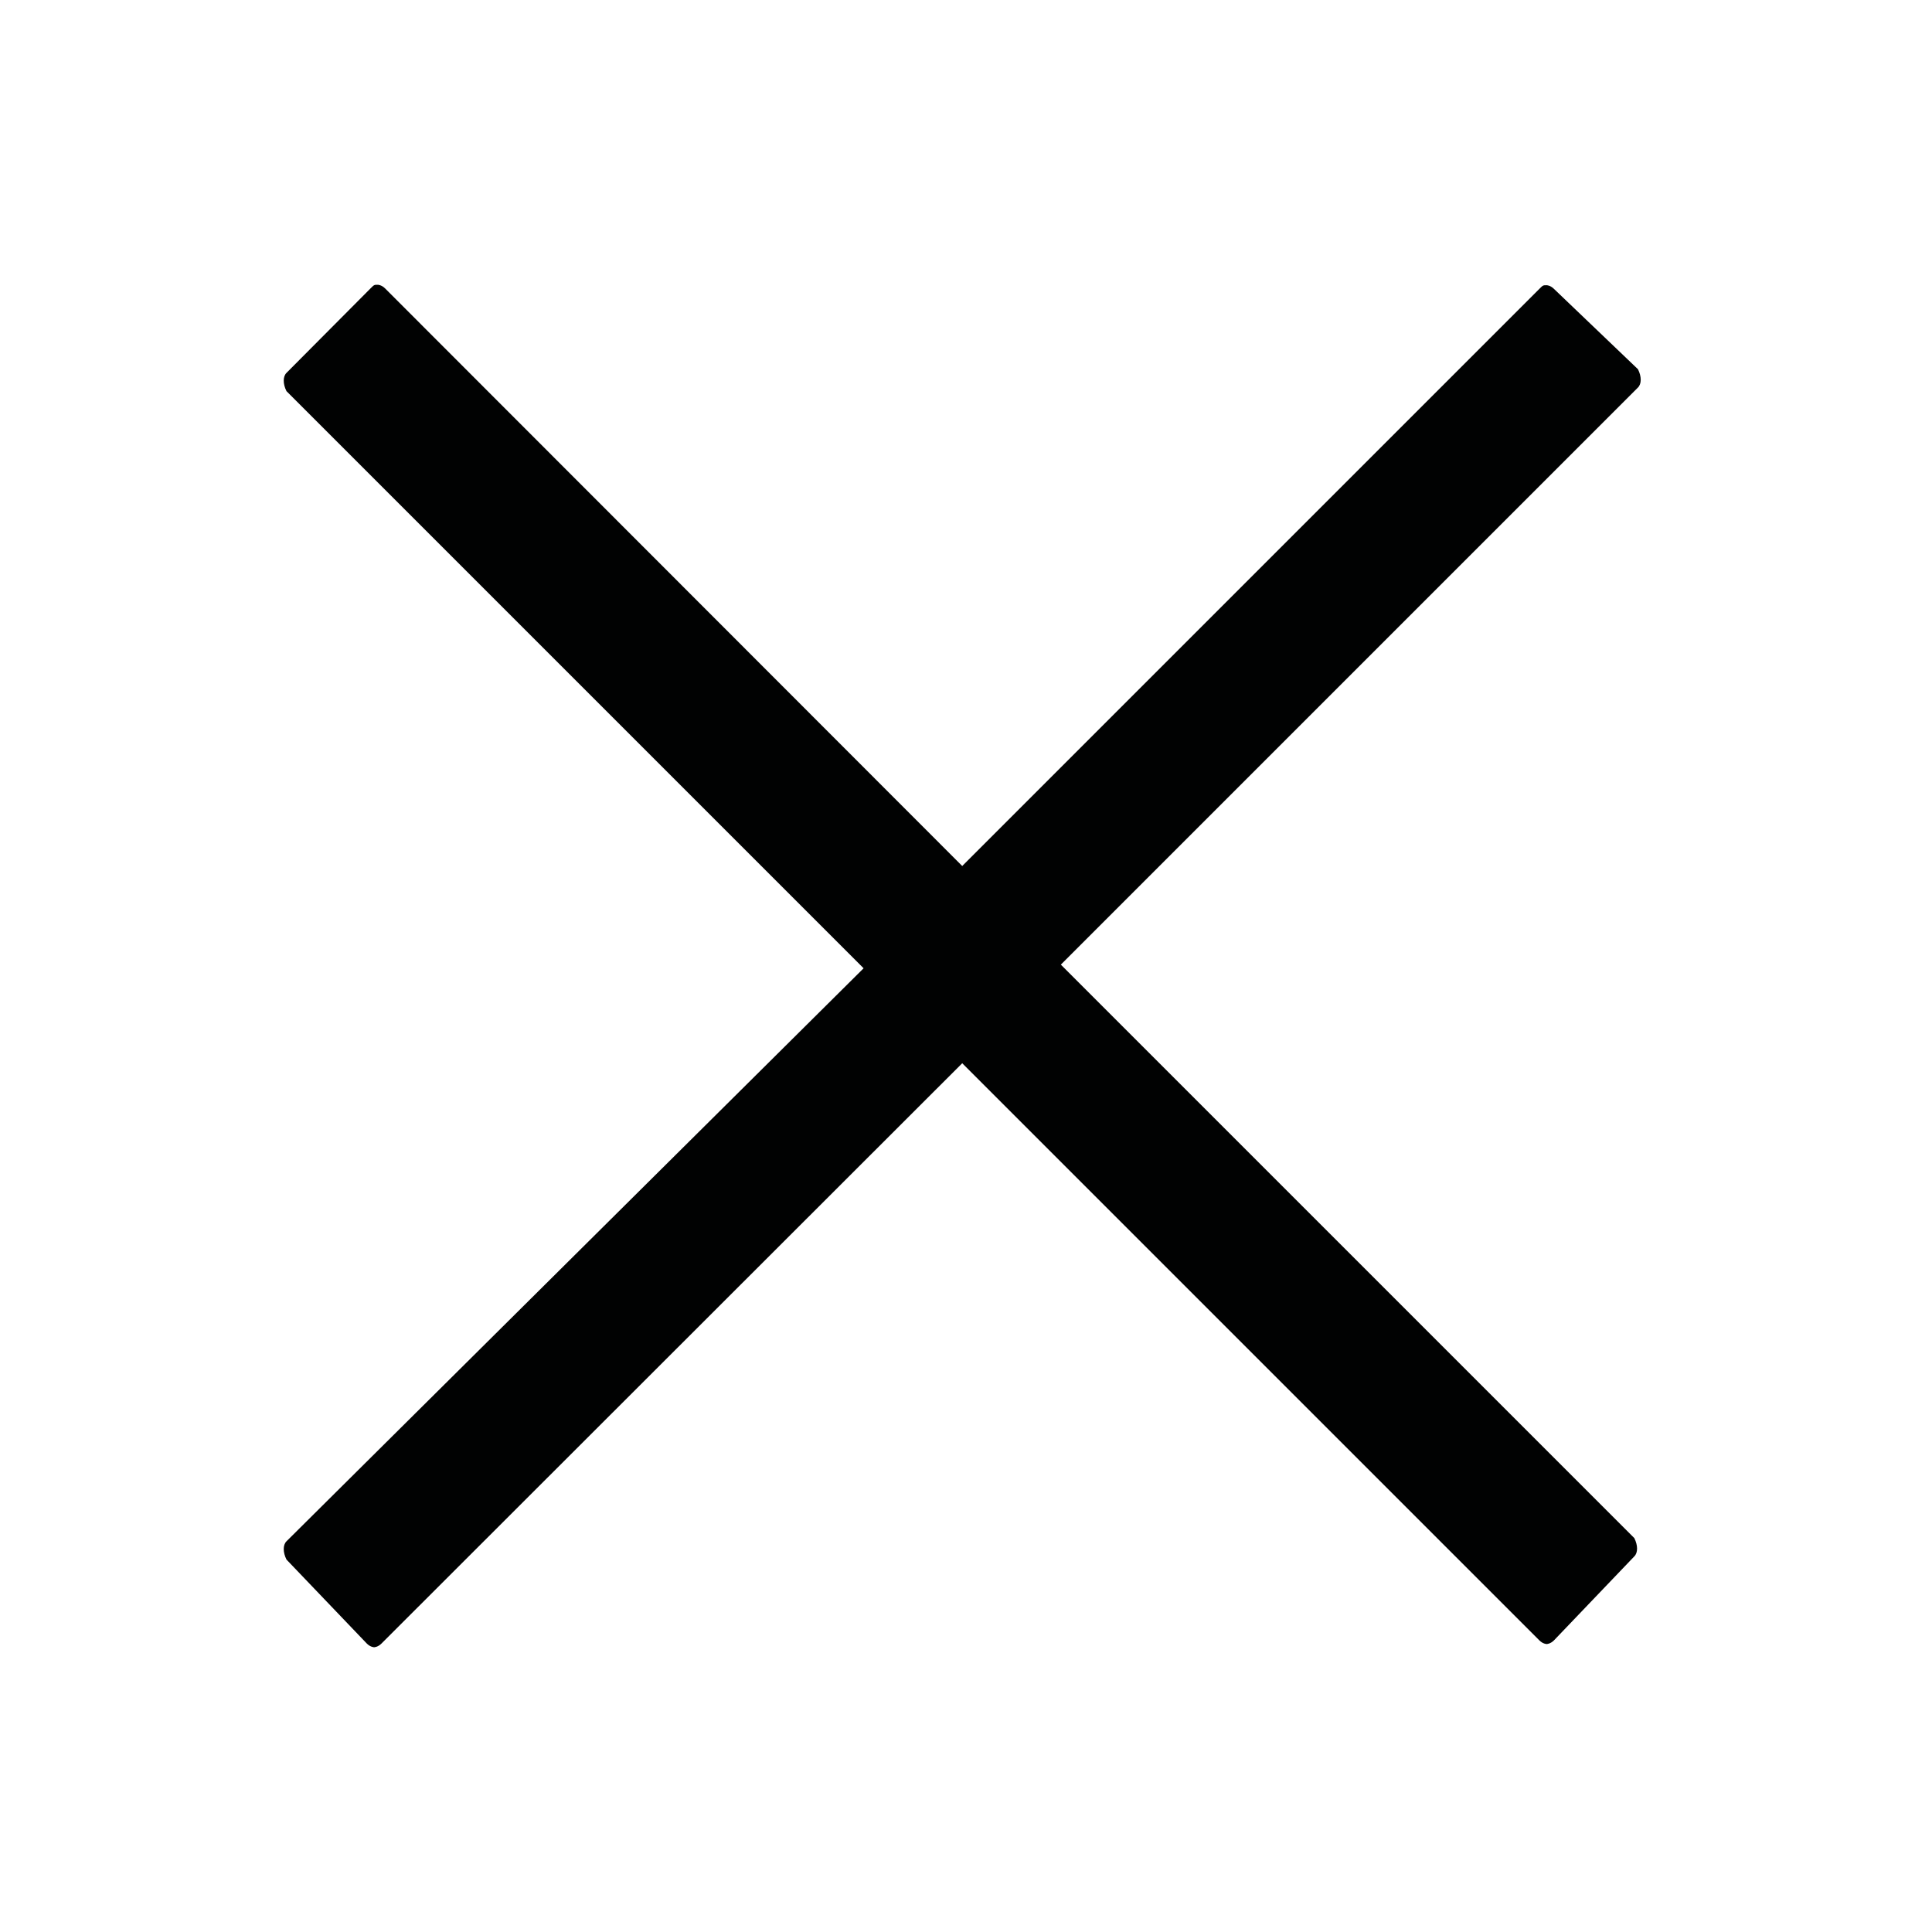
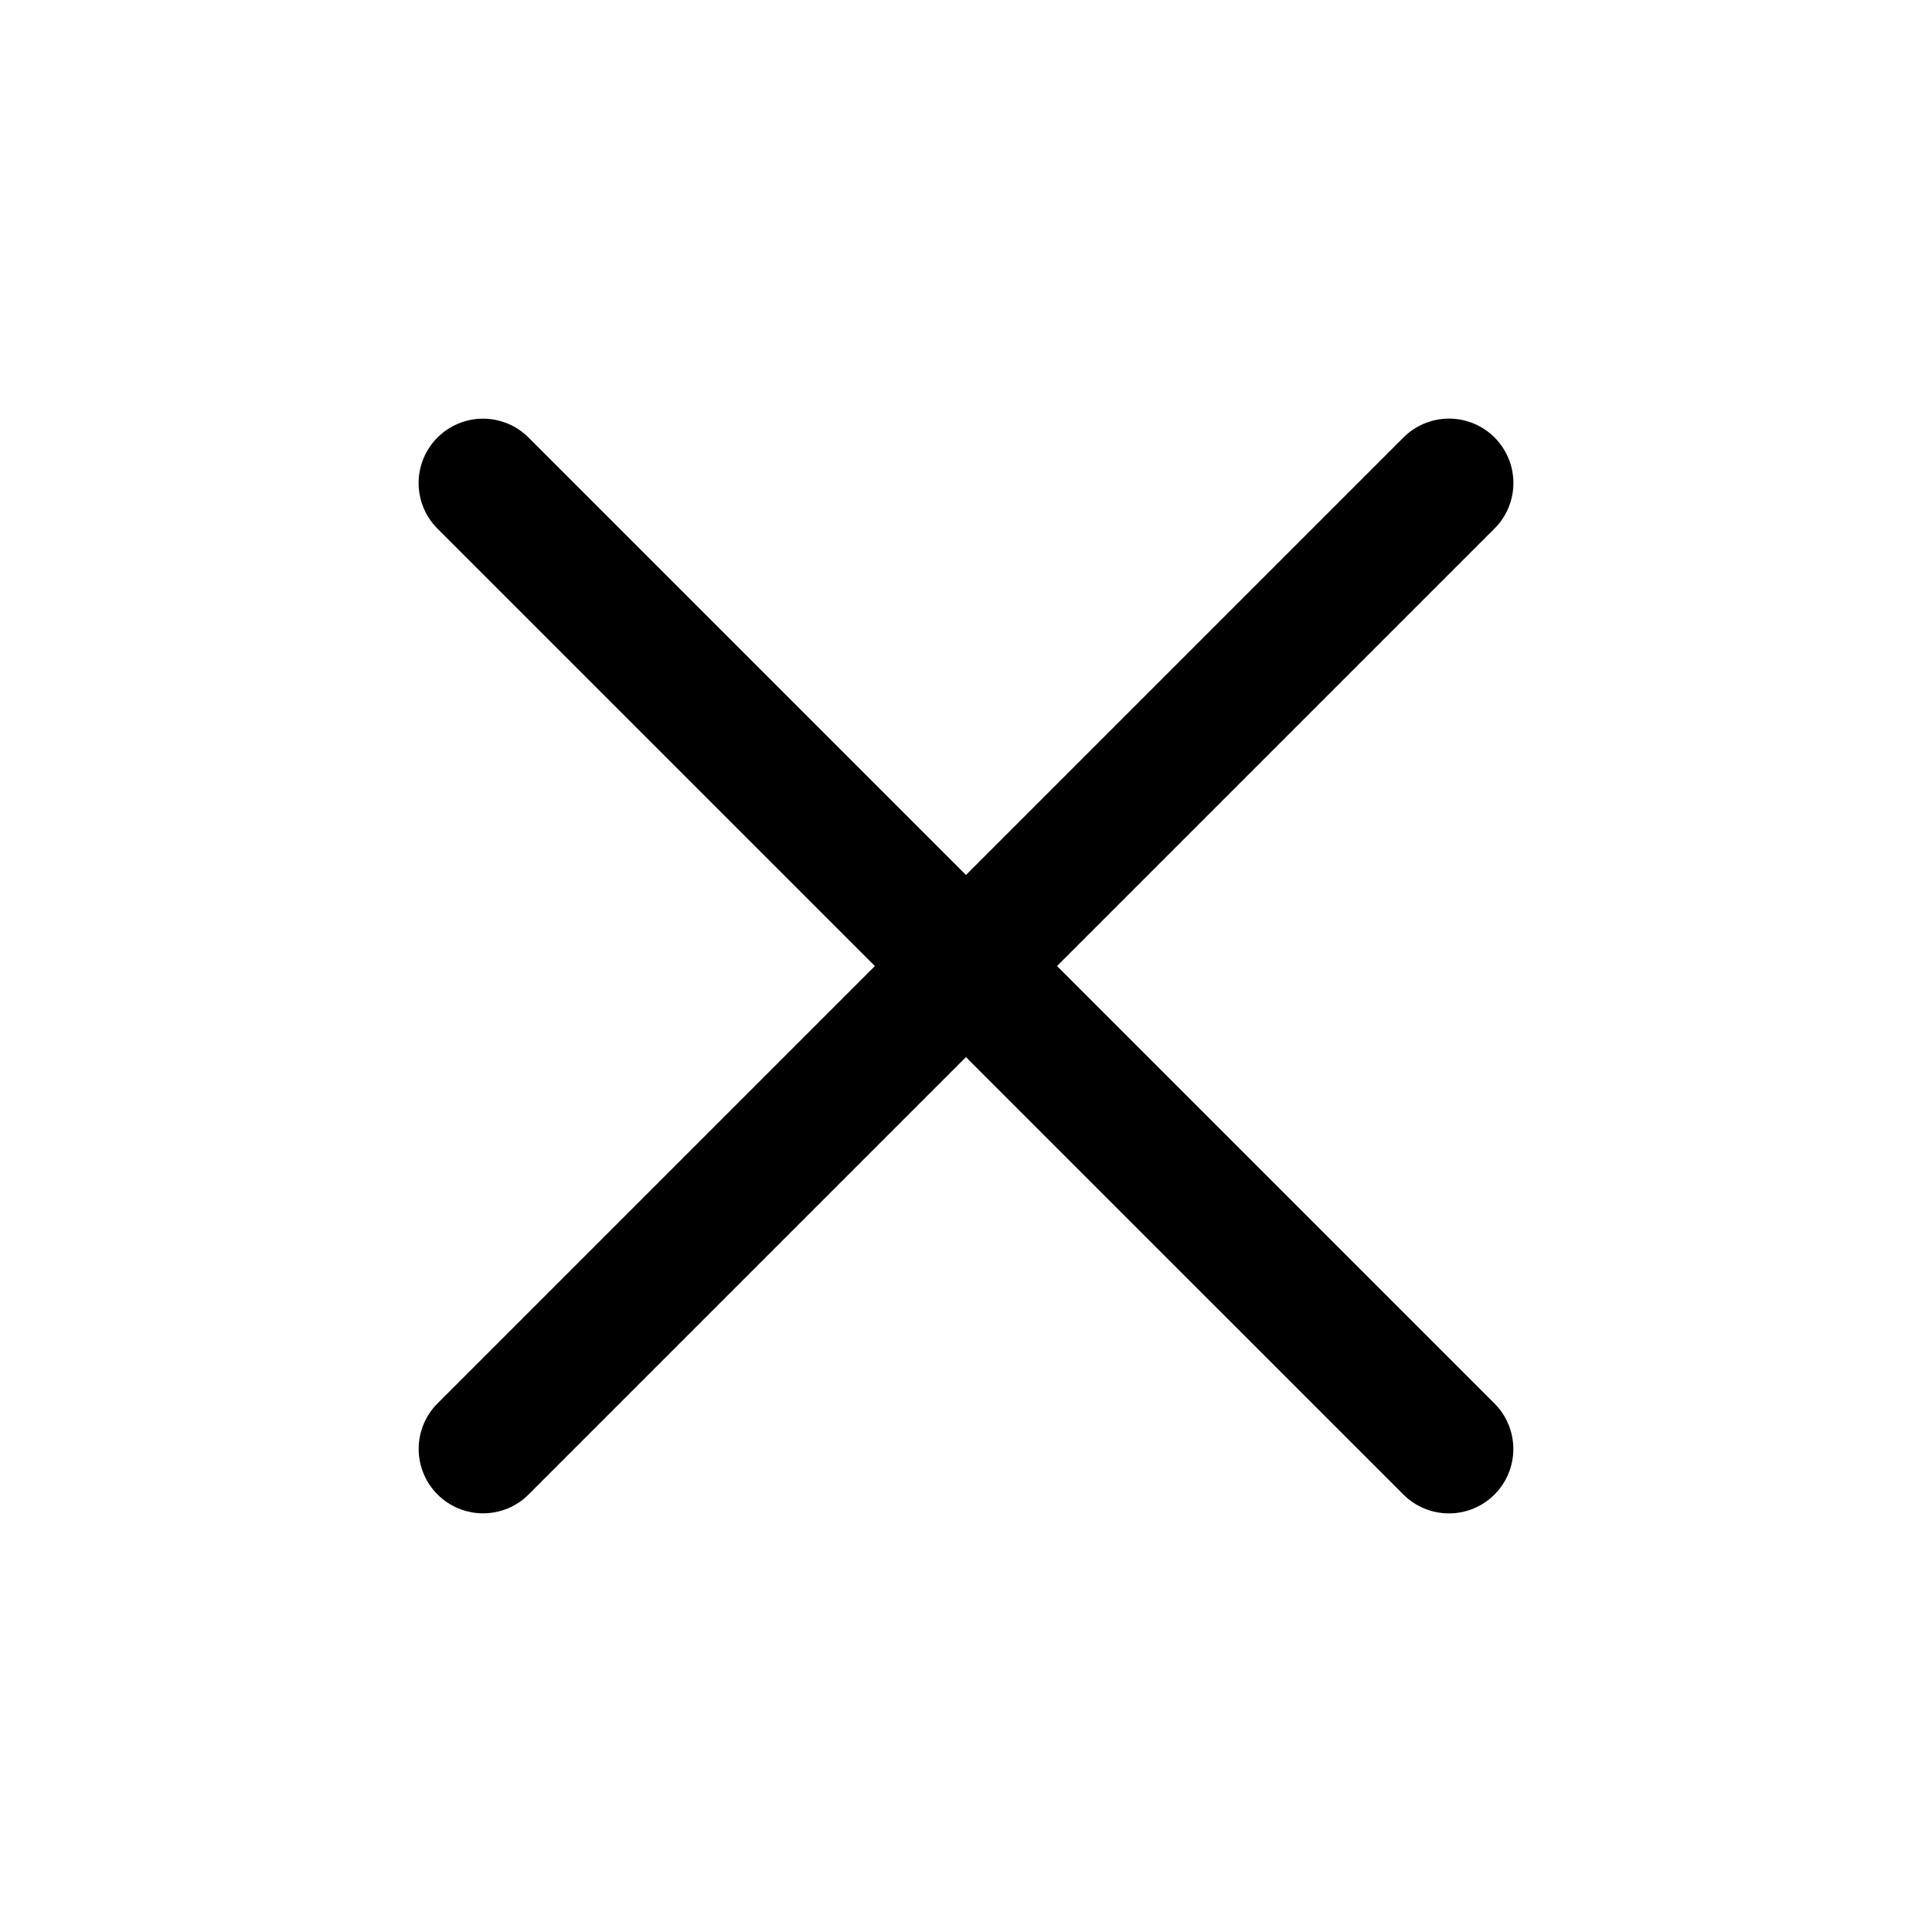
- <svg xmlns="http://www.w3.org/2000/svg" version="1.1" id="Layer_1" x="0px" y="0px" width="1024px" height="1024px" viewBox="0 0 1024 1024" enable-background="new 0 0 1024 1024" xml:space="preserve">
-   <g>
-     <g>
-       <path fill="#010202" d="M562.27,511.274l305.892-305.888c1.935-1.937,1.935-5.809,0-9.68l-44.532-42.592    c-1.936-1.937-3.868-1.937-3.868-1.937c-1.94,0-1.94,0-3.872,1.937L510,459.002l-305.887-306.13    c-1.939-1.936-3.873-1.936-3.873-1.936c-1.939,0-1.939,0-3.872,1.936l-44.528,44.77c-1.939,1.935-1.939,5.808,0,9.68    L457.728,513.21L151.84,816.92c-1.939,1.936-1.939,5.808,0,9.68l42.592,44.527c1.936,1.939,3.869,1.939,3.869,1.939    s1.939,0,3.873-1.939L510,563.545l305.889,305.89c1.936,1.936,3.872,1.936,3.872,1.936s1.935,0,3.868-1.936l42.592-44.532    c1.94-1.935,1.94-5.807,0-9.68L562.27,511.274z" />
-     </g>
-   </g>
+ <svg xmlns="http://www.w3.org/2000/svg" width="1024" height="1024" viewBox="0 0 1024 1024">
+   <path d="M560.254 512.018L792.136 280.136Q792.728 279.543 793.291 278.923Q793.854 278.302 794.385 277.654Q794.917 277.006 795.416 276.333Q795.915 275.66 796.381 274.963Q796.846 274.267 797.277 273.548Q797.708 272.829 798.103 272.09Q798.498 271.351 798.856 270.594Q799.214 269.836 799.535 269.062Q799.856 268.288 800.138 267.499Q800.42 266.71 800.664 265.908Q800.907 265.107 801.11 264.294Q801.314 263.481 801.477 262.659Q801.641 261.837 801.764 261.008Q801.887 260.18 801.969 259.346Q802.051 258.512 802.092 257.675Q802.133 256.838 802.133 256Q802.133 255.162 802.092 254.325Q802.051 253.488 801.969 252.654Q801.887 251.82 801.764 250.992Q801.641 250.163 801.477 249.341Q801.314 248.519 801.11 247.706Q800.907 246.893 800.664 246.092Q800.42 245.29 800.138 244.501Q799.856 243.712 799.535 242.938Q799.214 242.164 798.856 241.406Q798.498 240.649 798.103 239.91Q797.708 239.171 797.277 238.452Q796.846 237.733 796.381 237.036Q795.915 236.34 795.416 235.667Q794.917 234.994 794.385 234.346Q793.854 233.698 793.291 233.077Q792.728 232.457 792.136 231.864Q791.543 231.272 790.922 230.709Q790.302 230.146 789.654 229.615Q789.006 229.083 788.333 228.584Q787.66 228.085 786.963 227.619Q786.267 227.154 785.548 226.723Q784.829 226.292 784.09 225.897Q783.351 225.502 782.594 225.144Q781.836 224.786 781.062 224.465Q780.288 224.144 779.499 223.862Q778.71 223.58 777.908 223.336Q777.106 223.093 776.294 222.89Q775.481 222.686 774.659 222.523Q773.837 222.359 773.008 222.236Q772.179 222.113 771.346 222.031Q770.512 221.949 769.675 221.908Q768.838 221.867 768 221.867Q767.162 221.867 766.325 221.908Q765.488 221.949 764.654 222.031Q763.82 222.113 762.992 222.236Q762.163 222.359 761.341 222.523Q760.519 222.686 759.706 222.89Q758.893 223.093 758.092 223.336Q757.29 223.58 756.501 223.862Q755.712 224.144 754.938 224.465Q754.164 224.786 753.406 225.144Q752.649 225.502 751.91 225.897Q751.171 226.292 750.452 226.723Q749.733 227.154 749.037 227.619Q748.34 228.085 747.667 228.584Q746.994 229.083 746.346 229.615Q745.698 230.146 745.078 230.709Q744.457 231.272 743.864 231.864L511.982 463.746L280.136 231.9Q279.543 231.308 278.922 230.745Q278.302 230.182 277.654 229.651Q277.006 229.119 276.333 228.62Q275.66 228.121 274.963 227.655Q274.267 227.19 273.548 226.759Q272.829 226.328 272.09 225.933Q271.351 225.538 270.594 225.18Q269.836 224.822 269.062 224.501Q268.288 224.18 267.499 223.898Q266.71 223.616 265.908 223.373Q265.106 223.129 264.294 222.926Q263.481 222.722 262.659 222.559Q261.837 222.395 261.008 222.272Q260.179 222.149 259.346 222.067Q258.512 221.985 257.675 221.944Q256.838 221.903 256 221.903Q255.162 221.903 254.325 221.944Q253.488 221.985 252.654 222.067Q251.82 222.149 250.992 222.272Q250.163 222.395 249.341 222.559Q248.519 222.722 247.706 222.926Q246.893 223.129 246.092 223.373Q245.29 223.616 244.501 223.898Q243.712 224.181 242.938 224.501Q242.163 224.822 241.406 225.18Q240.649 225.538 239.91 225.933Q239.171 226.328 238.452 226.759Q237.733 227.19 237.036 227.655Q236.34 228.121 235.667 228.62Q234.994 229.119 234.346 229.651Q233.698 230.182 233.077 230.745Q232.457 231.308 231.864 231.9Q231.272 232.493 230.709 233.114Q230.146 233.735 229.615 234.382Q229.083 235.03 228.584 235.703Q228.085 236.376 227.619 237.073Q227.154 237.77 226.723 238.488Q226.292 239.207 225.897 239.946Q225.502 240.685 225.144 241.442Q224.786 242.2 224.465 242.974Q224.144 243.748 223.862 244.537Q223.58 245.326 223.336 246.128Q223.093 246.93 222.89 247.743Q222.686 248.555 222.523 249.377Q222.359 250.199 222.236 251.028Q222.113 251.857 222.031 252.691Q221.949 253.525 221.908 254.362Q221.867 255.198 221.867 256.036Q221.867 256.874 221.908 257.711Q221.949 258.548 222.031 259.382Q222.113 260.216 222.236 261.045Q222.359 261.874 222.523 262.695Q222.686 263.517 222.89 264.33Q223.093 265.143 223.336 265.945Q223.58 266.747 223.862 267.535Q224.144 268.324 224.465 269.099Q224.786 269.873 225.144 270.63Q225.502 271.388 225.897 272.127Q226.292 272.866 226.723 273.584Q227.154 274.303 227.619 275Q228.085 275.696 228.584 276.37Q229.083 277.043 229.615 277.69Q230.146 278.338 230.709 278.959Q231.272 279.58 231.864 280.172L463.711 512.018L231.899 743.83Q231.306 744.422 230.743 745.043Q230.181 745.664 229.649 746.312Q229.118 746.96 228.618 747.633Q228.119 748.306 227.654 749.002Q227.188 749.699 226.757 750.418Q226.327 751.137 225.932 751.876Q225.537 752.615 225.178 753.372Q224.82 754.129 224.499 754.904Q224.179 755.678 223.897 756.467Q223.614 757.256 223.371 758.058Q223.128 758.859 222.924 759.672Q222.721 760.485 222.557 761.307Q222.394 762.129 222.271 762.957Q222.148 763.786 222.066 764.62Q221.983 765.454 221.942 766.291Q221.901 767.128 221.901 767.966Q221.901 768.804 221.942 769.641Q221.983 770.478 222.066 771.311Q222.148 772.145 222.271 772.974Q222.394 773.803 222.557 774.625Q222.721 775.447 222.924 776.26Q223.128 777.072 223.371 777.874Q223.614 778.676 223.897 779.465Q224.179 780.254 224.499 781.028Q224.82 781.802 225.178 782.56Q225.537 783.317 225.932 784.056Q226.327 784.795 226.757 785.514Q227.188 786.233 227.654 786.929Q228.119 787.626 228.618 788.299Q229.118 788.972 229.649 789.62Q230.181 790.268 230.743 790.888Q231.306 791.509 231.899 792.102Q232.491 792.694 233.112 793.257Q233.733 793.82 234.381 794.351Q235.028 794.883 235.701 795.382Q236.374 795.881 237.071 796.347Q237.768 796.812 238.487 797.243Q239.205 797.674 239.944 798.069Q240.683 798.464 241.441 798.822Q242.198 799.18 242.972 799.501Q243.746 799.822 244.535 800.104Q245.324 800.386 246.126 800.629Q246.928 800.873 247.741 801.076Q248.554 801.28 249.375 801.443Q250.197 801.607 251.026 801.73Q251.855 801.853 252.689 801.935Q253.523 802.017 254.36 802.058Q255.197 802.099 256.035 802.099Q256.873 802.099 257.709 802.058Q258.546 802.017 259.38 801.935Q260.214 801.853 261.043 801.73Q261.872 801.607 262.694 801.443Q263.515 801.28 264.328 801.076Q265.141 800.873 265.943 800.63Q266.745 800.386 267.534 800.104Q268.323 799.822 269.097 799.501Q269.871 799.18 270.628 798.822Q271.386 798.464 272.125 798.069Q272.864 797.674 273.583 797.243Q274.301 796.812 274.998 796.347Q275.695 795.881 276.368 795.382Q277.041 794.883 277.689 794.351Q278.336 793.82 278.957 793.257Q279.578 792.694 280.171 792.102L511.983 560.29L743.83 792.136Q744.423 792.729 745.043 793.291Q745.664 793.854 746.312 794.385Q746.96 794.917 747.633 795.416Q748.306 795.915 749.002 796.381Q749.699 796.846 750.418 797.277Q751.137 797.708 751.876 798.103Q752.615 798.498 753.372 798.856Q754.13 799.214 754.904 799.535Q755.678 799.856 756.467 800.138Q757.256 800.42 758.058 800.664Q758.86 800.907 759.672 801.11Q760.485 801.314 761.307 801.477Q762.129 801.641 762.958 801.764Q763.787 801.887 764.62 801.969Q765.454 802.051 766.291 802.092Q767.128 802.133 767.966 802.133Q768.804 802.133 769.641 802.092Q770.478 802.051 771.312 801.969Q772.146 801.887 772.974 801.764Q773.803 801.641 774.625 801.477Q775.447 801.314 776.26 801.11Q777.073 800.907 777.874 800.664Q778.676 800.42 779.465 800.138Q780.254 799.856 781.028 799.535Q781.802 799.214 782.56 798.856Q783.317 798.498 784.056 798.103Q784.795 797.708 785.514 797.277Q786.233 796.846 786.929 796.381Q787.626 795.915 788.299 795.416Q788.972 794.917 789.62 794.385Q790.268 793.854 790.889 793.291Q791.509 792.728 792.102 792.136Q792.694 791.543 793.257 790.922Q793.82 790.302 794.351 789.654Q794.883 789.006 795.382 788.333Q795.881 787.66 796.347 786.963Q796.812 786.267 797.243 785.548Q797.674 784.829 798.069 784.09Q798.464 783.351 798.822 782.594Q799.18 781.836 799.501 781.062Q799.822 780.288 800.104 779.499Q800.386 778.71 800.63 777.908Q800.873 777.106 801.076 776.294Q801.28 775.481 801.443 774.659Q801.607 773.837 801.73 773.008Q801.853 772.179 801.935 771.346Q802.017 770.512 802.058 769.675Q802.099 768.838 802.099 768Q802.099 767.162 802.058 766.325Q802.017 765.488 801.935 764.654Q801.853 763.82 801.73 762.991Q801.607 762.163 801.443 761.341Q801.28 760.519 801.076 759.706Q800.873 758.893 800.63 758.092Q800.386 757.29 800.104 756.501Q799.822 755.712 799.501 754.938Q799.18 754.163 798.822 753.406Q798.464 752.649 798.069 751.91Q797.674 751.171 797.243 750.452Q796.812 749.733 796.347 749.036Q795.881 748.34 795.382 747.667Q794.883 746.994 794.351 746.346Q793.82 745.698 793.257 745.077Q792.694 744.457 792.102 743.864L560.254 512.018Z" />
</svg>
